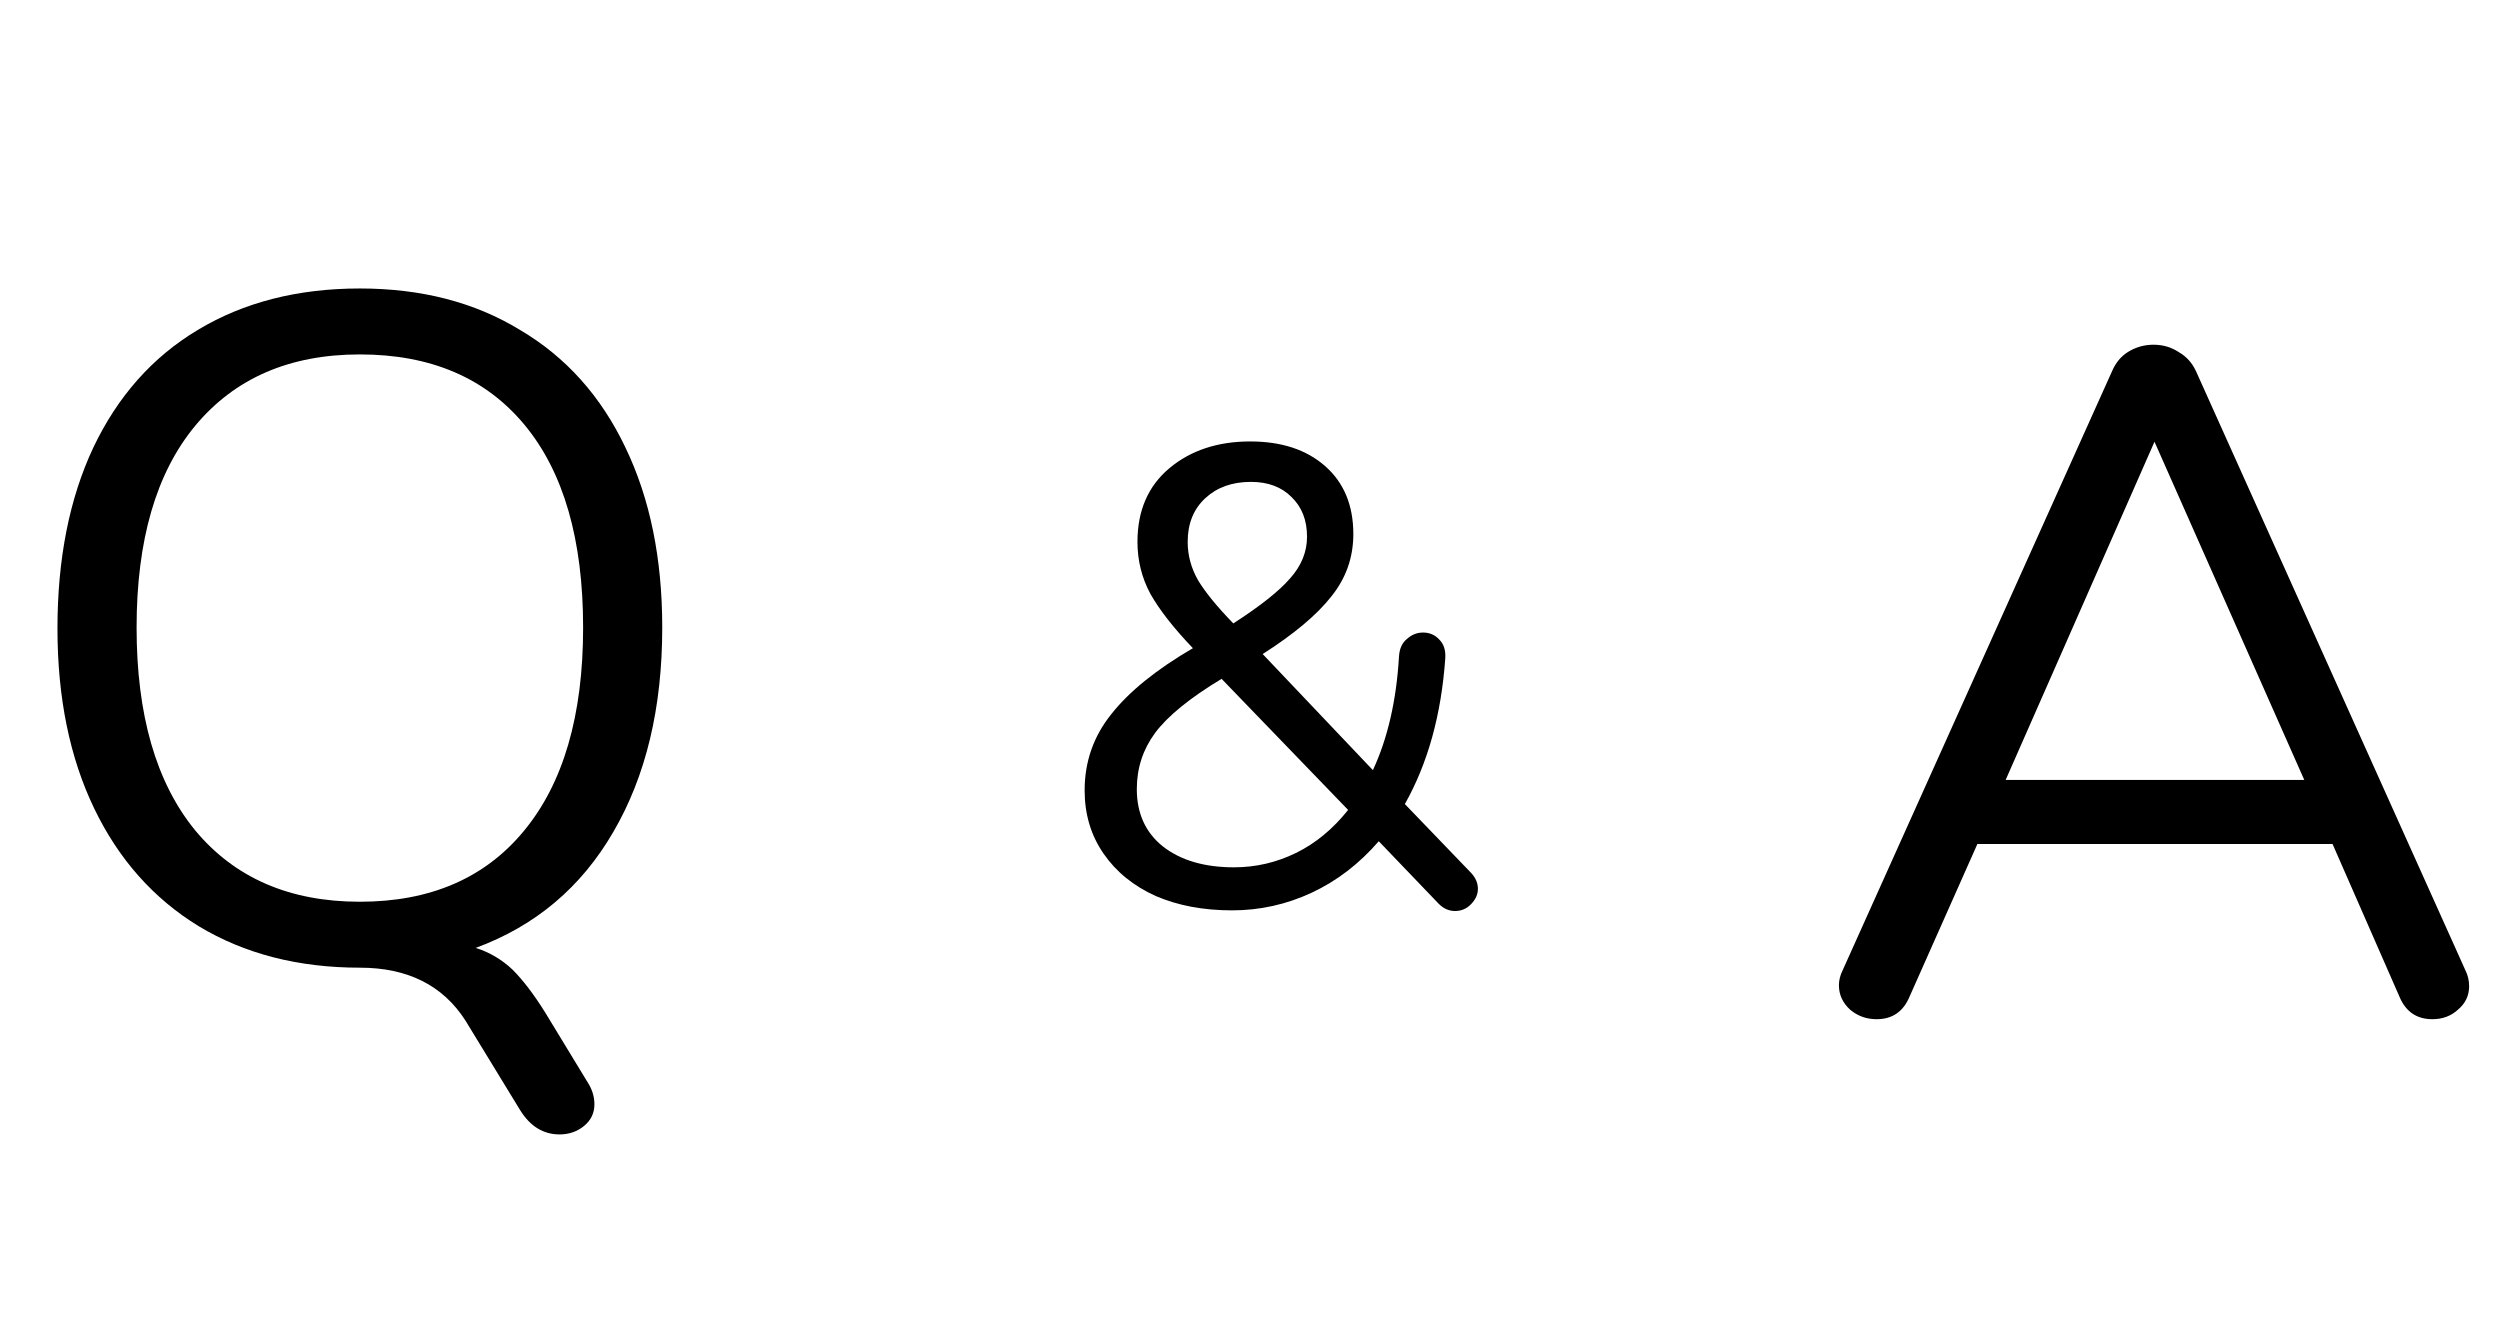
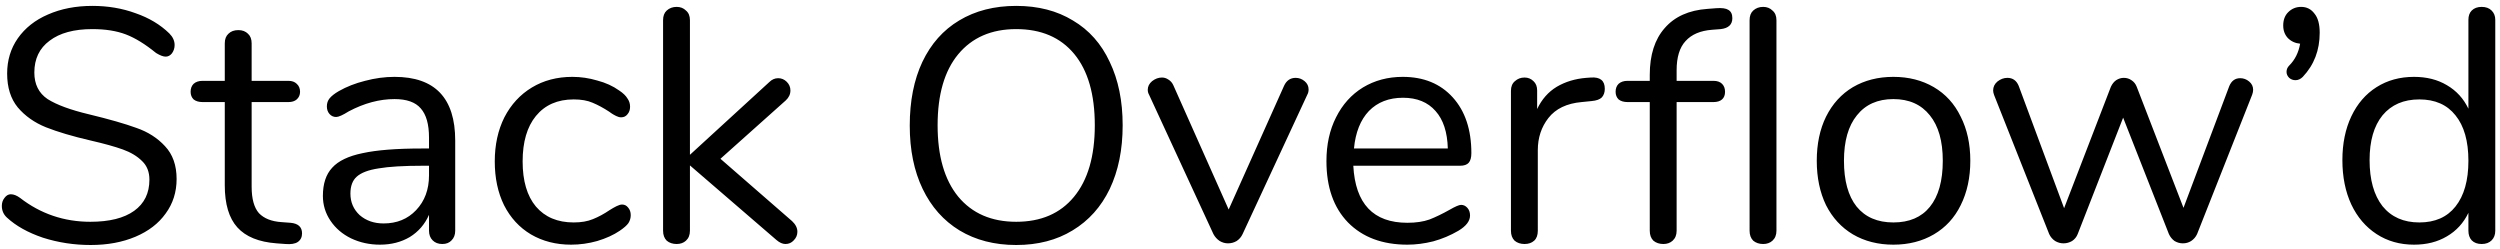
- <svg xmlns="http://www.w3.org/2000/svg" width="138" height="74" viewBox="0 0 138 74" fill="none">
-   <path d="M32.448 59.76C32.691 60.141 32.812 60.54 32.812 60.956C32.812 61.441 32.621 61.84 32.24 62.152C31.859 62.464 31.408 62.62 30.888 62.62C29.987 62.62 29.259 62.169 28.704 61.268L25.688 56.328C24.44 54.387 22.499 53.416 19.864 53.416C16.467 53.416 13.503 52.653 10.972 51.128C8.476 49.603 6.552 47.436 5.2 44.628C3.848 41.82 3.172 38.509 3.172 34.696C3.172 30.848 3.831 27.52 5.148 24.712C6.5 21.869 8.424 19.703 10.92 18.212C13.451 16.687 16.432 15.924 19.864 15.924C23.261 15.924 26.208 16.687 28.704 18.212C31.235 19.703 33.176 21.869 34.528 24.712C35.88 27.52 36.556 30.831 36.556 34.644C36.556 39.081 35.655 42.843 33.852 45.928C32.084 48.979 29.553 51.111 26.26 52.324C27.023 52.567 27.699 52.965 28.288 53.52C28.877 54.109 29.484 54.907 30.108 55.912L32.448 59.76ZM7.54 34.644C7.54 39.463 8.615 43.189 10.764 45.824C12.948 48.459 15.981 49.776 19.864 49.776C23.747 49.776 26.763 48.476 28.912 45.876C31.096 43.241 32.188 39.497 32.188 34.644C32.188 29.791 31.113 26.064 28.964 23.464C26.815 20.864 23.781 19.564 19.864 19.564C15.981 19.564 12.948 20.881 10.764 23.516C8.615 26.116 7.54 29.825 7.54 34.644Z" fill="black" />
-   <path d="M81.22 48.2C81.46 48.464 81.58 48.752 81.58 49.064C81.58 49.376 81.448 49.664 81.184 49.928C80.944 50.168 80.656 50.288 80.32 50.288C79.984 50.288 79.684 50.156 79.42 49.892L76.108 46.436C75.028 47.684 73.792 48.632 72.4 49.28C71.008 49.928 69.544 50.252 68.008 50.252C66.424 50.252 65.02 49.988 63.796 49.46C62.572 48.908 61.612 48.128 60.916 47.12C60.22 46.112 59.872 44.948 59.872 43.628C59.872 42.044 60.364 40.64 61.348 39.416C62.332 38.168 63.832 36.956 65.848 35.78C64.792 34.676 64.012 33.68 63.508 32.792C63.028 31.904 62.788 30.944 62.788 29.912C62.788 28.184 63.376 26.828 64.552 25.844C65.728 24.86 67.216 24.368 69.016 24.368C70.744 24.368 72.124 24.824 73.156 25.736C74.188 26.648 74.704 27.896 74.704 29.48C74.704 30.776 74.296 31.928 73.48 32.936C72.688 33.944 71.428 35 69.7 36.104L75.784 42.512C76.6 40.76 77.08 38.672 77.224 36.248C77.248 35.816 77.392 35.492 77.656 35.276C77.92 35.036 78.22 34.916 78.556 34.916C78.916 34.916 79.216 35.048 79.456 35.312C79.696 35.552 79.804 35.888 79.78 36.32C79.564 39.44 78.82 42.128 77.548 44.384L81.22 48.2ZM69.052 26.6C68.02 26.6 67.18 26.9 66.532 27.5C65.884 28.1 65.56 28.904 65.56 29.912C65.56 30.656 65.752 31.364 66.136 32.036C66.544 32.708 67.192 33.5 68.08 34.412C69.568 33.452 70.612 32.624 71.212 31.928C71.836 31.232 72.148 30.464 72.148 29.624C72.148 28.712 71.86 27.98 71.284 27.428C70.732 26.876 69.988 26.6 69.052 26.6ZM68.116 47.876C69.316 47.876 70.456 47.612 71.536 47.084C72.616 46.556 73.576 45.764 74.416 44.708L67.432 37.472C65.68 38.528 64.456 39.524 63.76 40.46C63.088 41.372 62.752 42.404 62.752 43.556C62.752 44.9 63.232 45.956 64.192 46.724C65.176 47.492 66.484 47.876 68.116 47.876Z" fill="black" />
-   <path d="M136.088 53.556C136.227 53.833 136.296 54.128 136.296 54.44C136.296 54.96 136.088 55.393 135.672 55.74C135.291 56.087 134.823 56.26 134.268 56.26C133.401 56.26 132.795 55.844 132.448 55.012L128.756 46.588H109.152L105.408 55.012C105.061 55.844 104.455 56.26 103.588 56.26C103.033 56.26 102.548 56.087 102.132 55.74C101.716 55.359 101.508 54.908 101.508 54.388C101.508 54.111 101.577 53.833 101.716 53.556L116.588 20.484C116.796 19.999 117.108 19.635 117.524 19.392C117.94 19.149 118.391 19.028 118.876 19.028C119.396 19.028 119.864 19.167 120.28 19.444C120.696 19.687 121.008 20.033 121.216 20.484L136.088 53.556ZM127.196 43.052L118.928 24.384L110.712 43.052H127.196Z" fill="black" />
+ <svg xmlns="http://www.w3.org/2000/svg" width="392" height="39" viewBox="0 0 392 39" fill="none">
+   <path d="M14.224 38.416C11.624 38.416 9.128 38.035 6.736 37.272C4.379 36.475 2.489 35.417 1.068 34.1C0.548 33.615 0.288 33.008 0.288 32.28C0.288 31.795 0.427 31.379 0.704 31.032C0.981 30.651 1.311 30.46 1.692 30.46C2.143 30.46 2.628 30.651 3.148 31.032C6.372 33.528 10.047 34.776 14.172 34.776C17.153 34.776 19.441 34.204 21.036 33.06C22.631 31.916 23.428 30.287 23.428 28.172C23.428 26.959 23.047 25.988 22.284 25.26C21.521 24.497 20.516 23.891 19.268 23.44C18.02 22.989 16.339 22.521 14.224 22.036C11.381 21.377 9.041 20.684 7.204 19.956C5.401 19.228 3.928 18.188 2.784 16.836C1.675 15.484 1.12 13.716 1.12 11.532C1.12 9.452 1.675 7.615 2.784 6.02C3.928 4.391 5.505 3.143 7.516 2.276C9.561 1.375 11.884 0.924 14.484 0.924C16.911 0.924 19.164 1.305 21.244 2.068C23.359 2.796 25.127 3.853 26.548 5.24C27.103 5.795 27.38 6.401 27.38 7.06C27.38 7.545 27.241 7.979 26.964 8.36C26.687 8.707 26.357 8.88 25.976 8.88C25.595 8.88 25.092 8.689 24.468 8.308C22.769 6.921 21.192 5.951 19.736 5.396C18.28 4.841 16.529 4.564 14.484 4.564C11.607 4.564 9.371 5.171 7.776 6.384C6.181 7.563 5.384 9.227 5.384 11.376C5.384 13.213 6.077 14.6 7.464 15.536C8.885 16.437 11.052 17.235 13.964 17.928C17.119 18.691 19.597 19.401 21.4 20.06C23.203 20.684 24.693 21.637 25.872 22.92C27.085 24.203 27.692 25.919 27.692 28.068C27.692 30.113 27.12 31.916 25.976 33.476C24.867 35.036 23.289 36.249 21.244 37.116C19.199 37.983 16.859 38.416 14.224 38.416ZM45.541 34.932C46.755 35.036 47.361 35.591 47.361 36.596C47.361 37.185 47.136 37.636 46.685 37.948C46.269 38.225 45.628 38.329 44.761 38.26L43.357 38.156C40.584 37.948 38.539 37.116 37.221 35.66C35.904 34.204 35.245 32.003 35.245 29.056V16.004H31.761C31.172 16.004 30.704 15.865 30.357 15.588C30.045 15.276 29.889 14.877 29.889 14.392C29.889 13.872 30.045 13.456 30.357 13.144C30.704 12.832 31.172 12.676 31.761 12.676H35.245V6.8C35.245 6.141 35.436 5.639 35.817 5.292C36.199 4.911 36.719 4.72 37.377 4.72C38.001 4.72 38.504 4.911 38.885 5.292C39.267 5.639 39.457 6.141 39.457 6.8V12.676H45.229C45.784 12.676 46.217 12.832 46.529 13.144C46.876 13.456 47.049 13.872 47.049 14.392C47.049 14.877 46.876 15.276 46.529 15.588C46.217 15.865 45.784 16.004 45.229 16.004H39.457V29.264C39.457 31.171 39.839 32.557 40.601 33.424C41.399 34.256 42.577 34.724 44.137 34.828L45.541 34.932ZM61.861 12.052C68.205 12.052 71.377 15.38 71.377 22.036V36.18C71.377 36.804 71.187 37.307 70.805 37.688C70.459 38.069 69.973 38.26 69.349 38.26C68.725 38.26 68.223 38.069 67.841 37.688C67.46 37.307 67.269 36.804 67.269 36.18V33.684C66.611 35.175 65.605 36.336 64.253 37.168C62.901 37.965 61.341 38.364 59.573 38.364C57.944 38.364 56.436 38.035 55.049 37.376C53.697 36.717 52.623 35.799 51.825 34.62C51.028 33.441 50.629 32.141 50.629 30.72C50.629 28.813 51.115 27.34 52.085 26.3C53.056 25.225 54.651 24.463 56.869 24.012C59.088 23.527 62.173 23.284 66.125 23.284H67.269V21.568C67.269 19.488 66.836 17.963 65.969 16.992C65.137 16.021 63.768 15.536 61.861 15.536C59.504 15.536 57.112 16.177 54.685 17.46C53.749 18.049 53.091 18.344 52.709 18.344C52.293 18.344 51.947 18.188 51.669 17.876C51.392 17.564 51.253 17.165 51.253 16.68C51.253 16.195 51.392 15.779 51.669 15.432C51.981 15.051 52.467 14.669 53.125 14.288C54.339 13.595 55.708 13.057 57.233 12.676C58.793 12.26 60.336 12.052 61.861 12.052ZM60.145 35.036C62.225 35.036 63.924 34.343 65.241 32.956C66.593 31.535 67.269 29.715 67.269 27.496V25.988H66.333C63.283 25.988 60.96 26.127 59.365 26.404C57.771 26.647 56.627 27.08 55.933 27.704C55.275 28.293 54.945 29.177 54.945 30.356C54.945 31.708 55.431 32.835 56.401 33.736C57.407 34.603 58.655 35.036 60.145 35.036ZM89.54 38.364C87.182 38.364 85.085 37.827 83.248 36.752C81.445 35.677 80.041 34.152 79.035 32.176C78.065 30.2 77.579 27.912 77.579 25.312C77.579 22.712 78.082 20.407 79.088 18.396C80.127 16.385 81.566 14.825 83.403 13.716C85.241 12.607 87.356 12.052 89.748 12.052C91.065 12.052 92.365 12.243 93.647 12.624C94.965 12.971 96.109 13.491 97.079 14.184C97.704 14.6 98.137 15.016 98.379 15.432C98.657 15.813 98.796 16.247 98.796 16.732C98.796 17.217 98.657 17.616 98.379 17.928C98.137 18.24 97.808 18.396 97.391 18.396C97.149 18.396 96.889 18.327 96.612 18.188C96.334 18.049 96.091 17.911 95.883 17.772C95.71 17.633 95.589 17.547 95.519 17.512C94.618 16.923 93.751 16.455 92.919 16.108C92.122 15.761 91.134 15.588 89.956 15.588C87.425 15.588 85.449 16.455 84.028 18.188C82.641 19.887 81.948 22.261 81.948 25.312C81.948 28.363 82.641 30.72 84.028 32.384C85.449 34.048 87.425 34.88 89.956 34.88C91.134 34.88 92.139 34.707 92.972 34.36C93.838 34.013 94.705 33.545 95.572 32.956C95.953 32.713 96.317 32.505 96.663 32.332C97.01 32.159 97.305 32.072 97.547 32.072C97.929 32.072 98.241 32.228 98.484 32.54C98.761 32.852 98.9 33.251 98.9 33.736C98.9 34.187 98.778 34.603 98.535 34.984C98.293 35.331 97.842 35.729 97.183 36.18C96.213 36.839 95.034 37.376 93.647 37.792C92.296 38.173 90.926 38.364 89.54 38.364ZM124.198 34.672C124.753 35.192 125.03 35.747 125.03 36.336C125.03 36.856 124.84 37.307 124.458 37.688C124.112 38.069 123.678 38.26 123.158 38.26C122.708 38.26 122.24 38.052 121.754 37.636L108.182 25.936V36.18C108.182 36.839 107.974 37.359 107.558 37.74C107.177 38.087 106.692 38.26 106.102 38.26C105.478 38.26 104.958 38.087 104.542 37.74C104.161 37.359 103.97 36.839 103.97 36.18V3.16C103.97 2.501 104.161 1.999 104.542 1.652C104.958 1.271 105.478 1.08 106.102 1.08C106.692 1.08 107.177 1.271 107.558 1.652C107.974 1.999 108.182 2.501 108.182 3.16V24.272L120.61 12.884C121.026 12.468 121.494 12.26 122.014 12.26C122.534 12.26 122.985 12.451 123.366 12.832C123.748 13.213 123.938 13.664 123.938 14.184C123.938 14.773 123.696 15.293 123.21 15.744L112.966 24.896L124.198 34.672ZM159.341 38.416C155.943 38.416 152.979 37.653 150.449 36.128C147.953 34.603 146.029 32.436 144.677 29.628C143.325 26.82 142.649 23.509 142.649 19.696C142.649 15.848 143.307 12.52 144.625 9.712C145.977 6.869 147.901 4.703 150.397 3.212C152.927 1.687 155.909 0.924 159.341 0.924C162.773 0.924 165.737 1.687 168.233 3.212C170.763 4.703 172.687 6.869 174.005 9.712C175.357 12.52 176.033 15.831 176.033 19.644C176.033 23.457 175.357 26.785 174.005 29.628C172.653 32.436 170.711 34.603 168.181 36.128C165.685 37.653 162.738 38.416 159.341 38.416ZM159.341 34.776C163.223 34.776 166.239 33.476 168.389 30.876C170.573 28.241 171.665 24.497 171.665 19.644C171.665 14.791 170.59 11.064 168.441 8.464C166.291 5.864 163.258 4.564 159.341 4.564C155.458 4.564 152.425 5.881 150.241 8.516C148.091 11.116 147.017 14.825 147.017 19.644C147.017 24.463 148.091 28.189 150.241 30.824C152.425 33.459 155.458 34.776 159.341 34.776ZM201.34 13.456C201.721 12.624 202.328 12.208 203.16 12.208C203.68 12.208 204.148 12.381 204.564 12.728C204.98 13.075 205.188 13.508 205.188 14.028C205.188 14.34 205.118 14.617 204.98 14.86L194.84 36.7C194.632 37.151 194.32 37.515 193.904 37.792C193.488 38.035 193.037 38.156 192.551 38.156C192.101 38.156 191.668 38.035 191.252 37.792C190.836 37.515 190.506 37.151 190.264 36.7L180.176 14.86C180.037 14.617 179.968 14.357 179.968 14.08C179.968 13.56 180.193 13.109 180.644 12.728C181.129 12.347 181.649 12.156 182.204 12.156C182.55 12.156 182.88 12.26 183.192 12.468C183.538 12.676 183.798 12.971 183.972 13.352L192.656 32.852L201.34 13.456ZM229.098 32.124C229.479 32.124 229.808 32.28 230.086 32.592C230.363 32.904 230.502 33.303 230.502 33.788C230.502 34.655 229.895 35.452 228.682 36.18C227.434 36.908 226.116 37.463 224.73 37.844C223.343 38.191 221.991 38.364 220.674 38.364C216.756 38.364 213.654 37.203 211.366 34.88C209.112 32.557 207.986 29.351 207.986 25.26C207.986 22.66 208.488 20.372 209.494 18.396C210.499 16.385 211.903 14.825 213.706 13.716C215.543 12.607 217.623 12.052 219.946 12.052C223.239 12.052 225.856 13.127 227.798 15.276C229.739 17.425 230.71 20.337 230.71 24.012C230.71 24.705 230.571 25.208 230.294 25.52C230.016 25.832 229.566 25.988 228.942 25.988H212.198C212.51 31.951 215.335 34.932 220.674 34.932C222.026 34.932 223.187 34.759 224.158 34.412C225.128 34.031 226.168 33.528 227.278 32.904C228.179 32.384 228.786 32.124 229.098 32.124ZM219.998 15.328C217.779 15.328 215.994 16.021 214.642 17.408C213.324 18.795 212.544 20.753 212.302 23.284H227.018C226.948 20.719 226.307 18.76 225.094 17.408C223.88 16.021 222.182 15.328 219.998 15.328ZM249.448 12.156C250.904 12.052 251.632 12.641 251.632 13.924C251.632 14.479 251.476 14.929 251.164 15.276C250.852 15.588 250.314 15.779 249.552 15.848L247.992 16.004C245.669 16.212 243.936 17.044 242.792 18.5C241.682 19.921 241.128 21.603 241.128 23.544V36.18C241.128 36.873 240.937 37.393 240.556 37.74C240.174 38.087 239.672 38.26 239.048 38.26C238.424 38.26 237.904 38.087 237.488 37.74C237.106 37.359 236.916 36.839 236.916 36.18V14.236C236.916 13.577 237.124 13.075 237.54 12.728C237.956 12.347 238.458 12.156 239.048 12.156C239.602 12.156 240.07 12.347 240.452 12.728C240.833 13.075 241.024 13.56 241.024 14.184V17.096C241.752 15.571 242.774 14.409 244.092 13.612C245.444 12.815 246.986 12.347 248.72 12.208L249.448 12.156ZM268.459 4.668C266.622 4.807 265.235 5.396 264.299 6.436C263.363 7.441 262.895 8.967 262.895 11.012V12.676H268.667C269.256 12.676 269.707 12.832 270.019 13.144C270.331 13.456 270.487 13.872 270.487 14.392C270.487 14.912 270.331 15.311 270.019 15.588C269.707 15.865 269.256 16.004 268.667 16.004H262.895V36.18C262.895 36.839 262.687 37.359 262.271 37.74C261.89 38.087 261.404 38.26 260.815 38.26C260.191 38.26 259.671 38.087 259.255 37.74C258.874 37.359 258.683 36.839 258.683 36.18V16.004H255.199C254.61 16.004 254.142 15.865 253.795 15.588C253.483 15.276 253.327 14.877 253.327 14.392C253.327 13.872 253.483 13.456 253.795 13.144C254.142 12.832 254.61 12.676 255.199 12.676H258.683V11.74C258.683 8.62 259.463 6.176 261.023 4.408C262.583 2.605 264.819 1.6 267.731 1.392L269.083 1.288C269.984 1.219 270.626 1.305 271.007 1.548C271.423 1.791 271.631 2.224 271.631 2.848C271.631 3.853 271.024 4.425 269.811 4.564L268.459 4.668ZM276.467 38.26C275.843 38.26 275.323 38.087 274.907 37.74C274.526 37.359 274.335 36.839 274.335 36.18V3.16C274.335 2.501 274.526 1.999 274.907 1.652C275.323 1.271 275.843 1.08 276.467 1.08C277.056 1.08 277.542 1.271 277.923 1.652C278.339 1.999 278.547 2.501 278.547 3.16V36.18C278.547 36.839 278.339 37.359 277.923 37.74C277.542 38.087 277.056 38.26 276.467 38.26ZM296.881 38.364C294.489 38.364 292.374 37.827 290.537 36.752C288.734 35.677 287.33 34.152 286.325 32.176C285.354 30.165 284.869 27.843 284.869 25.208C284.869 22.573 285.354 20.268 286.325 18.292C287.33 16.281 288.734 14.739 290.537 13.664C292.374 12.589 294.489 12.052 296.881 12.052C299.273 12.052 301.387 12.589 303.225 13.664C305.062 14.739 306.466 16.281 307.437 18.292C308.442 20.268 308.945 22.573 308.945 25.208C308.945 27.843 308.442 30.165 307.437 32.176C306.466 34.152 305.062 35.677 303.225 36.752C301.387 37.827 299.273 38.364 296.881 38.364ZM296.881 34.88C299.377 34.88 301.283 34.065 302.601 32.436C303.953 30.772 304.629 28.363 304.629 25.208C304.629 22.123 303.953 19.748 302.601 18.084C301.249 16.385 299.342 15.536 296.881 15.536C294.419 15.536 292.513 16.385 291.161 18.084C289.809 19.748 289.133 22.123 289.133 25.208C289.133 28.328 289.791 30.72 291.109 32.384C292.461 34.048 294.385 34.88 296.881 34.88ZM349.548 13.508C349.894 12.676 350.466 12.26 351.264 12.26C351.784 12.26 352.252 12.433 352.668 12.78C353.084 13.127 353.292 13.56 353.292 14.08C353.292 14.323 353.24 14.583 353.136 14.86L344.504 36.7C344.296 37.151 343.984 37.515 343.568 37.792C343.186 38.035 342.753 38.156 342.268 38.156C341.817 38.156 341.384 38.035 340.968 37.792C340.586 37.515 340.292 37.151 340.084 36.7L332.908 18.448L325.784 36.7C325.61 37.151 325.316 37.515 324.9 37.792C324.484 38.035 324.033 38.156 323.548 38.156C323.097 38.156 322.664 38.035 322.248 37.792C321.832 37.515 321.52 37.151 321.312 36.7L312.68 14.912C312.576 14.635 312.524 14.392 312.524 14.184C312.524 13.629 312.749 13.161 313.2 12.78C313.685 12.399 314.205 12.208 314.76 12.208C315.592 12.208 316.181 12.624 316.528 13.456L323.652 32.644L330.984 13.612C331.192 13.161 331.469 12.815 331.816 12.572C332.197 12.329 332.596 12.208 333.012 12.208C333.462 12.208 333.861 12.329 334.208 12.572C334.589 12.815 334.866 13.161 335.04 13.612L342.372 32.592L349.548 13.508ZM360.817 1.08C361.684 1.08 362.377 1.427 362.897 2.12C363.452 2.779 363.729 3.784 363.729 5.136C363.729 7.875 362.845 10.18 361.077 12.052C360.731 12.399 360.349 12.572 359.933 12.572C359.552 12.572 359.223 12.451 358.945 12.208C358.668 11.931 358.529 11.619 358.529 11.272C358.529 10.891 358.668 10.561 358.945 10.284C359.847 9.383 360.419 8.239 360.661 6.852C359.899 6.783 359.257 6.488 358.737 5.968C358.252 5.448 358.009 4.789 358.009 3.992C358.009 3.125 358.269 2.432 358.789 1.912C359.344 1.357 360.02 1.08 360.817 1.08ZM389.127 1.08C389.785 1.08 390.305 1.271 390.687 1.652C391.068 2.033 391.259 2.519 391.259 3.108V36.18C391.259 36.804 391.068 37.307 390.687 37.688C390.305 38.069 389.785 38.26 389.127 38.26C388.468 38.26 387.948 38.069 387.567 37.688C387.22 37.307 387.047 36.804 387.047 36.18V33.372C386.284 34.967 385.157 36.197 383.667 37.064C382.211 37.931 380.495 38.364 378.519 38.364C376.3 38.364 374.341 37.809 372.643 36.7C370.944 35.591 369.627 34.048 368.691 32.072C367.755 30.061 367.287 27.739 367.287 25.104C367.287 22.504 367.755 20.216 368.691 18.24C369.627 16.264 370.944 14.739 372.643 13.664C374.341 12.589 376.3 12.052 378.519 12.052C380.495 12.052 382.211 12.485 383.667 13.352C385.157 14.219 386.284 15.449 387.047 17.044V3.108C387.047 2.484 387.22 1.999 387.567 1.652C387.948 1.271 388.468 1.08 389.127 1.08ZM379.351 34.88C381.812 34.88 383.701 34.048 385.019 32.384C386.371 30.685 387.047 28.293 387.047 25.208C387.047 22.123 386.371 19.748 385.019 18.084C383.701 16.42 381.812 15.588 379.351 15.588C376.889 15.588 374.965 16.42 373.579 18.084C372.227 19.748 371.551 22.088 371.551 25.104C371.551 28.189 372.227 30.599 373.579 32.332C374.965 34.031 376.889 34.88 379.351 34.88Z" fill="black" />
</svg>
